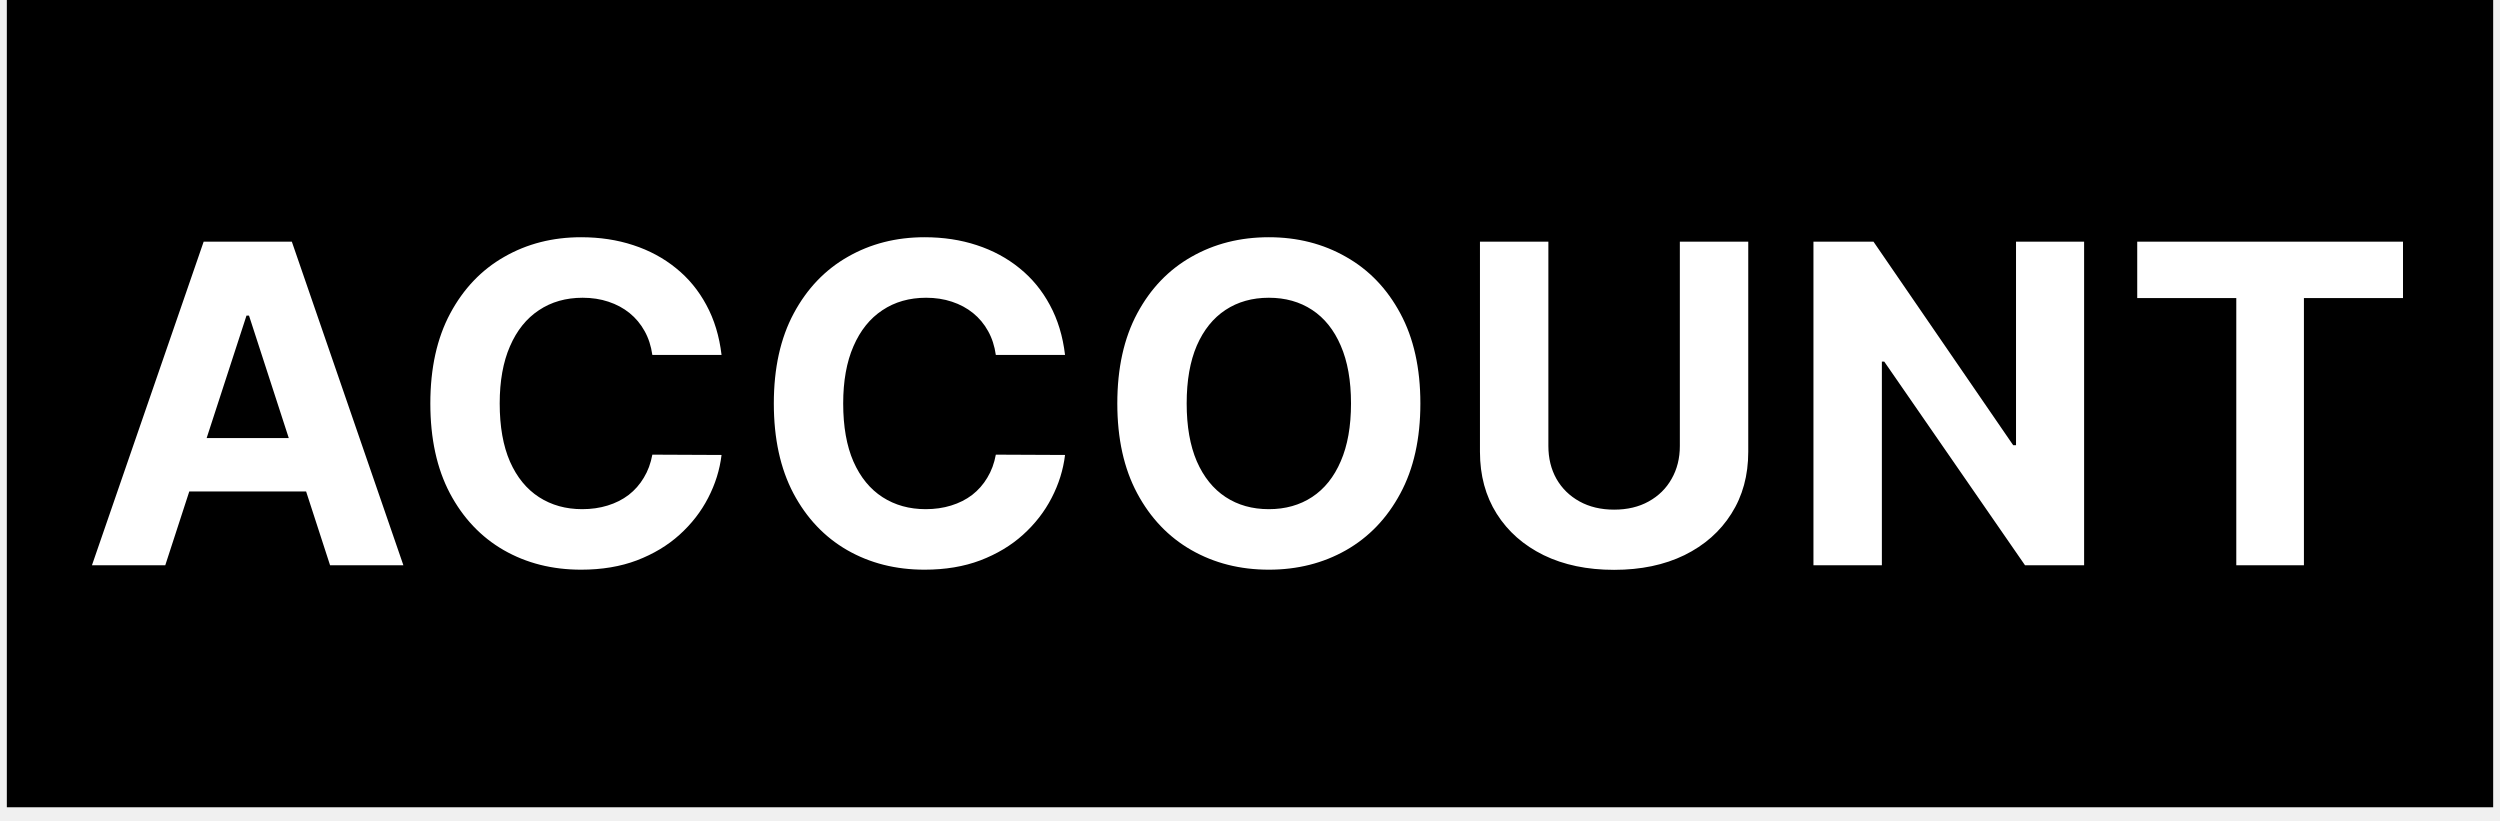
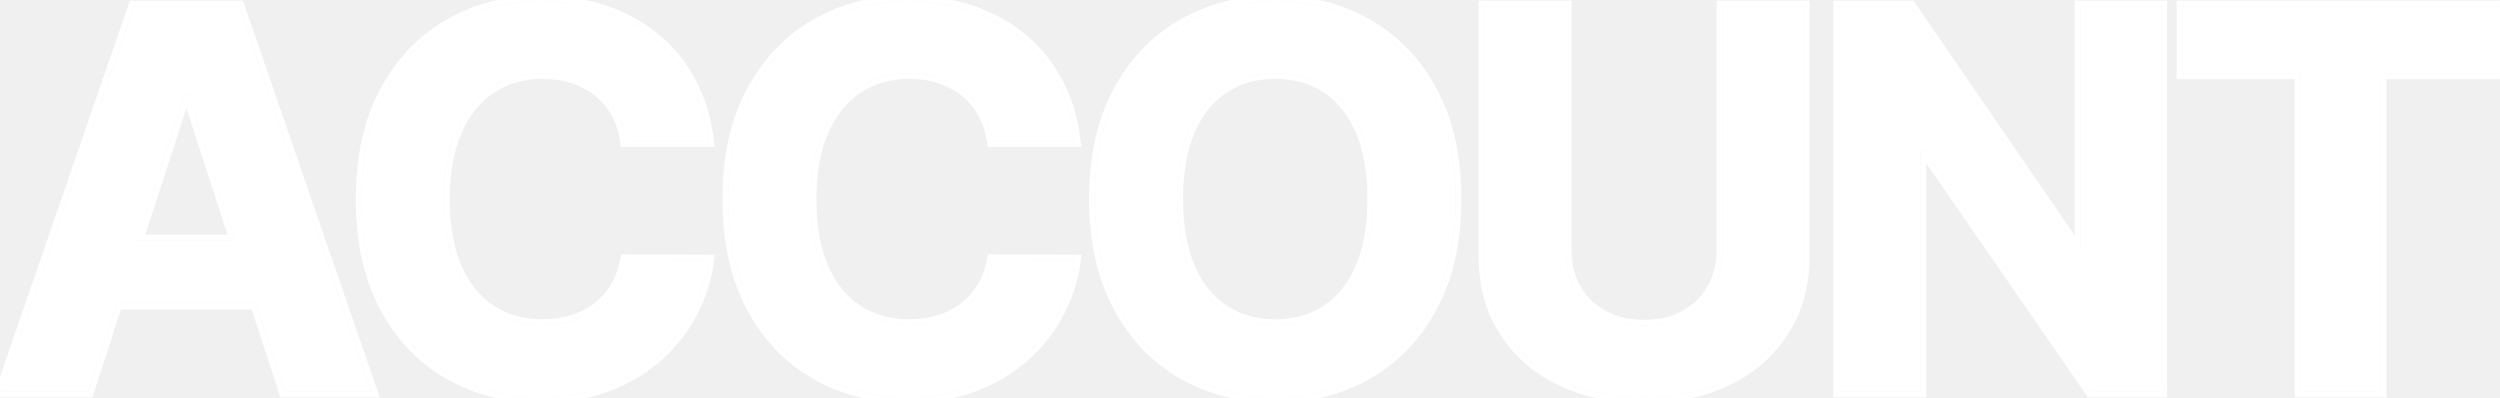
- <svg xmlns="http://www.w3.org/2000/svg" width="1517" height="498" viewBox="0 0 1517 498" fill="none">
-   <g clip-path="url(#clip0_54_636)" filter="url(#filter0_d_54_636)">
-     <rect width="1509" height="490" transform="translate(4)" fill="black" />
-     <g filter="url(#filter1_d_54_636)">
-       <path d="M100.283 343H55.794L123.582 146.636H177.083L244.775 343H200.286L151.1 191.509H149.566L100.283 343ZM97.502 265.816H202.588V298.224H97.502V265.816ZM437.838 215.383H395.842C395.075 209.95 393.509 205.124 391.144 200.905C388.779 196.622 385.742 192.979 382.035 189.974C378.328 186.97 374.045 184.669 369.187 183.071C364.393 181.473 359.183 180.674 353.558 180.674C343.395 180.674 334.542 183.199 327 188.249C319.457 193.234 313.608 200.521 309.453 210.109C305.299 219.634 303.221 231.203 303.221 244.818C303.221 258.817 305.299 270.578 309.453 280.102C313.672 289.626 319.553 296.817 327.095 301.675C334.638 306.533 343.363 308.962 353.271 308.962C358.832 308.962 363.978 308.227 368.708 306.757C373.502 305.287 377.752 303.146 381.46 300.333C385.167 297.457 388.235 293.973 390.664 289.882C393.157 285.791 394.883 281.125 395.842 275.884L437.838 276.075C436.751 285.088 434.034 293.781 429.688 302.155C425.405 310.464 419.62 317.911 412.333 324.495C405.11 331.015 396.481 336.192 386.446 340.028C376.474 343.799 365.192 345.685 352.6 345.685C335.085 345.685 319.425 341.722 305.618 333.795C291.875 325.869 281.009 314.396 273.019 299.374C265.093 284.353 261.129 266.168 261.129 244.818C261.129 223.405 265.156 205.188 273.21 190.166C281.264 175.145 292.195 163.703 306.002 155.841C319.808 147.915 335.341 143.952 352.6 143.952C363.978 143.952 374.524 145.55 384.24 148.746C394.02 151.942 402.681 156.608 410.224 162.744C417.767 168.817 423.903 176.263 428.633 185.085C433.427 193.906 436.495 204.005 437.838 215.383ZM646.265 215.383H604.269C603.502 209.95 601.936 205.124 599.571 200.905C597.206 196.622 594.17 192.979 590.462 189.974C586.755 186.97 582.472 184.669 577.614 183.071C572.82 181.473 567.611 180.674 561.986 180.674C551.822 180.674 542.969 183.199 535.427 188.249C527.884 193.234 522.036 200.521 517.881 210.109C513.726 219.634 511.648 231.203 511.648 244.818C511.648 258.817 513.726 270.578 517.881 280.102C522.099 289.626 527.98 296.817 535.523 301.675C543.065 306.533 551.79 308.962 561.698 308.962C567.259 308.962 572.405 308.227 577.135 306.757C581.929 305.287 586.18 303.146 589.887 300.333C593.594 297.457 596.663 293.973 599.092 289.882C601.585 285.791 603.31 281.125 604.269 275.884L646.265 276.075C645.178 285.088 642.462 293.781 638.115 302.155C633.832 310.464 628.048 317.911 620.761 324.495C613.538 331.015 604.908 336.192 594.873 340.028C584.901 343.799 573.619 345.685 561.027 345.685C543.513 345.685 527.852 341.722 514.045 333.795C500.303 325.869 489.436 314.396 481.446 299.374C473.52 284.353 469.557 266.168 469.557 244.818C469.557 223.405 473.584 205.188 481.638 190.166C489.692 175.145 500.622 163.703 514.429 155.841C528.236 147.915 543.768 143.952 561.027 143.952C572.405 143.952 582.952 145.55 592.668 148.746C602.447 151.942 611.109 156.608 618.651 162.744C626.194 168.817 632.33 176.263 637.06 185.085C641.854 193.906 644.923 204.005 646.265 215.383ZM861.883 244.818C861.883 266.232 857.824 284.449 849.707 299.47C841.653 314.491 830.658 325.965 816.724 333.891C802.853 341.754 787.256 345.685 769.934 345.685C752.483 345.685 736.823 341.722 722.952 333.795C709.082 325.869 698.119 314.396 690.065 299.374C682.011 284.353 677.984 266.168 677.984 244.818C677.984 223.405 682.011 205.188 690.065 190.166C698.119 175.145 709.082 163.703 722.952 155.841C736.823 147.915 752.483 143.952 769.934 143.952C787.256 143.952 802.853 147.915 816.724 155.841C830.658 163.703 841.653 175.145 849.707 190.166C857.824 205.188 861.883 223.405 861.883 244.818ZM819.792 244.818C819.792 230.947 817.714 219.25 813.559 209.726C809.469 200.202 803.684 192.979 796.205 188.057C788.726 183.135 779.969 180.674 769.934 180.674C759.898 180.674 751.141 183.135 743.662 188.057C736.184 192.979 730.367 200.202 726.212 209.726C722.121 219.25 720.076 230.947 720.076 244.818C720.076 258.689 722.121 270.386 726.212 279.911C730.367 289.435 736.184 296.658 743.662 301.58C751.141 306.501 759.898 308.962 769.934 308.962C779.969 308.962 788.726 306.501 796.205 301.58C803.684 296.658 809.469 289.435 813.559 279.911C817.714 270.386 819.792 258.689 819.792 244.818ZM1019.33 146.636H1060.84V274.158C1060.84 288.476 1057.42 301.004 1050.58 311.743C1043.81 322.482 1034.32 330.855 1022.11 336.864C1009.9 342.808 995.676 345.781 979.44 345.781C963.14 345.781 948.886 342.808 936.677 336.864C924.468 330.855 914.976 322.482 908.2 311.743C901.425 301.004 898.037 288.476 898.037 274.158V146.636H939.553V270.61C939.553 278.089 941.183 284.737 944.443 290.553C947.767 296.37 952.433 300.94 958.442 304.264C964.45 307.588 971.45 309.25 979.44 309.25C987.494 309.25 994.493 307.588 1000.44 304.264C1006.45 300.94 1011.08 296.37 1014.34 290.553C1017.66 284.737 1019.33 278.089 1019.33 270.61V146.636ZM1264.64 146.636V343H1228.78L1143.35 219.41H1141.92V343H1100.4V146.636H1136.83L1221.59 270.131H1223.32V146.636H1264.64ZM1296.87 180.866V146.636H1458.14V180.866H1398.02V343H1356.98V180.866H1296.87Z" fill="white" />
-     </g>
-   </g>
-   <defs>
-     <filter id="filter0_d_54_636" x="0" y="0" width="1517" height="498" filterUnits="userSpaceOnUse" color-interpolation-filters="sRGB">
-       <feFlood flood-opacity="0" result="BackgroundImageFix" />
-       <feColorMatrix in="SourceAlpha" type="matrix" values="0 0 0 0 0 0 0 0 0 0 0 0 0 0 0 0 0 0 127 0" result="hardAlpha" />
-       <feOffset dy="4" />
-       <feGaussianBlur stdDeviation="2" />
-       <feComposite in2="hardAlpha" operator="out" />
-       <feColorMatrix type="matrix" values="0 0 0 0 0 0 0 0 0 0 0 0 0 0 0 0 0 0 0.25 0" />
-       <feBlend mode="normal" in2="BackgroundImageFix" result="effect1_dropShadow_54_636" />
-       <feBlend mode="normal" in="SourceGraphic" in2="effect1_dropShadow_54_636" result="shape" />
-     </filter>
-     <filter id="filter1_d_54_636" x="51.794" y="143.952" width="1410.34" height="209.829" filterUnits="userSpaceOnUse" color-interpolation-filters="sRGB">
-       <feFlood flood-opacity="0" result="BackgroundImageFix" />
-       <feColorMatrix in="SourceAlpha" type="matrix" values="0 0 0 0 0 0 0 0 0 0 0 0 0 0 0 0 0 0 127 0" result="hardAlpha" />
-       <feOffset dy="4" />
-       <feGaussianBlur stdDeviation="2" />
-       <feComposite in2="hardAlpha" operator="out" />
-       <feColorMatrix type="matrix" values="0 0 0 0 0 0 0 0 0 0 0 0 0 0 0 0 0 0 0.25 0" />
-       <feBlend mode="normal" in2="BackgroundImageFix" result="effect1_dropShadow_54_636" />
-       <feBlend mode="normal" in="SourceGraphic" in2="effect1_dropShadow_54_636" result="shape" />
-     </filter>
-     <clipPath id="clip0_54_636">
-       <rect width="1509" height="490" fill="white" transform="translate(4)" />
-     </clipPath>
-   </defs>
+ <svg xmlns="http://www.w3.org/2000/svg" width="1321" height="210" viewBox="0 0 1321 210" fill="none">
+   <mask id="path-1-outside-1_1_12" maskUnits="userSpaceOnUse" x="-4" y="-3" width="1328" height="216" fill="black">
+     <rect fill="white" x="-4" y="-3" width="1328" height="216" />
+     <path d="M46.605 207H0.468L70.766 3.364H126.249L196.448 207H150.312L99.303 49.898H97.713L46.605 207ZM43.721 126.957H152.698V160.565H43.721V126.957ZM374.261 74.656H330.71C329.915 69.022 328.291 64.017 325.838 59.642C323.385 55.201 320.237 51.422 316.392 48.307C312.547 45.191 308.106 42.805 303.068 41.148C298.096 39.49 292.694 38.662 286.861 38.662C276.321 38.662 267.14 41.28 259.318 46.517C251.496 51.688 245.431 59.244 241.122 69.188C236.813 79.064 234.659 91.062 234.659 105.182C234.659 119.699 236.813 131.896 241.122 141.773C245.497 151.65 251.596 159.107 259.417 164.145C267.239 169.183 276.288 171.702 286.562 171.702C292.329 171.702 297.666 170.939 302.571 169.415C307.542 167.89 311.951 165.67 315.795 162.753C319.64 159.77 322.822 156.157 325.341 151.915C327.926 147.672 329.716 142.833 330.71 137.398L374.261 137.597C373.134 146.943 370.317 155.958 365.81 164.642C361.368 173.259 355.369 180.982 347.812 187.81C340.322 194.571 331.373 199.94 320.966 203.918C310.625 207.829 298.925 209.784 285.866 209.784C267.703 209.784 251.463 205.674 237.145 197.455C222.893 189.235 211.624 177.336 203.338 161.759C195.118 146.181 191.008 127.322 191.008 105.182C191.008 82.975 195.185 64.083 203.537 48.506C211.889 32.928 223.224 21.062 237.542 12.909C251.861 4.689 267.969 0.58 285.866 0.58C297.666 0.58 308.603 2.237 318.679 5.551C328.821 8.866 337.803 13.704 345.625 20.068C353.447 26.366 359.81 34.088 364.716 43.236C369.687 52.383 372.869 62.857 374.261 74.656ZM568.008 74.656H524.457C523.662 69.022 522.037 64.017 519.585 59.642C517.132 55.201 513.984 51.422 510.139 48.307C506.294 45.191 501.853 42.805 496.815 41.148C491.843 39.49 486.441 38.662 480.608 38.662C470.068 38.662 460.887 41.28 453.065 46.517C445.243 51.688 439.178 59.244 434.869 69.188C430.56 79.064 428.406 91.062 428.406 105.182C428.406 119.699 430.56 131.896 434.869 141.773C439.244 151.65 445.342 159.107 453.164 164.145C460.986 169.183 470.035 171.702 480.309 171.702C486.076 171.702 491.412 170.939 496.318 169.415C501.289 167.89 505.698 165.67 509.542 162.753C513.387 159.77 516.569 156.157 519.088 151.915C521.673 147.672 523.463 142.833 524.457 137.398L568.008 137.597C566.881 146.943 564.064 155.958 559.556 164.642C555.115 173.259 549.116 180.982 541.559 187.81C534.069 194.571 525.12 199.94 514.713 203.918C504.372 207.829 492.672 209.784 479.613 209.784C461.45 209.784 445.21 205.674 430.892 197.455C416.64 189.235 405.371 177.336 397.085 161.759C388.865 146.181 384.755 127.322 384.755 105.182C384.755 82.975 388.931 64.083 397.284 48.506C405.636 32.928 416.971 21.062 431.289 12.909C445.608 4.689 461.716 0.58 479.613 0.58C491.412 0.58 502.35 2.237 512.426 5.551C522.568 8.866 531.55 13.704 539.372 20.068C547.194 26.366 553.557 34.088 558.463 43.236C563.434 52.383 566.616 62.857 568.008 74.656ZM769.212 105.182C769.212 127.388 765.003 146.28 756.585 161.858C748.232 177.436 736.831 189.334 722.38 197.554C707.996 205.707 691.821 209.784 673.857 209.784C655.761 209.784 639.52 205.674 625.136 197.455C610.751 189.235 599.383 177.336 591.031 161.759C582.678 146.181 578.502 127.322 578.502 105.182C578.502 82.975 582.678 64.083 591.031 48.506C599.383 32.928 610.751 21.062 625.136 12.909C639.52 4.689 655.761 0.58 673.857 0.58C691.821 0.58 707.996 4.689 722.38 12.909C736.831 21.062 748.232 32.928 756.585 48.506C765.003 64.083 769.212 82.975 769.212 105.182ZM725.562 105.182C725.562 90.797 723.407 78.667 719.099 68.79C714.856 58.913 708.857 51.422 701.102 46.318C693.346 41.214 684.264 38.662 673.857 38.662C663.45 38.662 654.369 41.214 646.613 46.318C638.857 51.422 632.825 58.913 628.516 68.79C624.274 78.667 622.153 90.797 622.153 105.182C622.153 119.566 624.274 131.697 628.516 141.574C632.825 151.451 638.857 158.941 646.613 164.045C654.369 169.15 663.45 171.702 673.857 171.702C684.264 171.702 693.346 169.15 701.102 164.045C708.857 158.941 714.856 151.451 719.099 141.574C723.407 131.697 725.562 119.566 725.562 105.182ZM910.086 3.364H953.14V135.608C953.14 150.456 949.594 163.449 942.501 174.585C935.475 185.722 925.631 194.405 912.97 200.636C900.309 206.801 885.56 209.884 868.723 209.884C851.819 209.884 837.037 206.801 824.376 200.636C811.715 194.405 801.871 185.722 794.845 174.585C787.818 163.449 784.305 150.456 784.305 135.608V3.364H827.359V131.929C827.359 139.685 829.049 146.579 832.43 152.611C835.877 158.643 840.716 163.383 846.947 166.83C853.178 170.277 860.437 172 868.723 172C877.075 172 884.334 170.277 890.498 166.83C896.729 163.383 901.535 158.643 904.916 152.611C908.363 146.579 910.086 139.685 910.086 131.929V3.364ZM1142.09 3.364V207H1104.9L1016.31 78.832H1014.82V207H971.763V3.364H1009.55L1097.44 131.432H1099.23V3.364H1142.09ZM1153.11 38.861V3.364H1320.35V38.861H1258.01V207H1215.45V38.861H1153.11Z" />
+   </mask>
+   <path d="M46.605 207H0.468L70.766 3.364H126.249L196.448 207H150.312L99.303 49.898H97.713L46.605 207ZM43.721 126.957H152.698V160.565H43.721V126.957ZM374.261 74.656H330.71C329.915 69.022 328.291 64.017 325.838 59.642C323.385 55.201 320.237 51.422 316.392 48.307C312.547 45.191 308.106 42.805 303.068 41.148C298.096 39.49 292.694 38.662 286.861 38.662C276.321 38.662 267.14 41.28 259.318 46.517C251.496 51.688 245.431 59.244 241.122 69.188C236.813 79.064 234.659 91.062 234.659 105.182C234.659 119.699 236.813 131.896 241.122 141.773C245.497 151.65 251.596 159.107 259.417 164.145C267.239 169.183 276.288 171.702 286.562 171.702C292.329 171.702 297.666 170.939 302.571 169.415C307.542 167.89 311.951 165.67 315.795 162.753C319.64 159.77 322.822 156.157 325.341 151.915C327.926 147.672 329.716 142.833 330.71 137.398L374.261 137.597C373.134 146.943 370.317 155.958 365.81 164.642C361.368 173.259 355.369 180.982 347.812 187.81C340.322 194.571 331.373 199.94 320.966 203.918C310.625 207.829 298.925 209.784 285.866 209.784C267.703 209.784 251.463 205.674 237.145 197.455C222.893 189.235 211.624 177.336 203.338 161.759C195.118 146.181 191.008 127.322 191.008 105.182C191.008 82.975 195.185 64.083 203.537 48.506C211.889 32.928 223.224 21.062 237.542 12.909C251.861 4.689 267.969 0.58 285.866 0.58C297.666 0.58 308.603 2.237 318.679 5.551C328.821 8.866 337.803 13.704 345.625 20.068C353.447 26.366 359.81 34.088 364.716 43.236C369.687 52.383 372.869 62.857 374.261 74.656ZM568.008 74.656H524.457C523.662 69.022 522.037 64.017 519.585 59.642C517.132 55.201 513.984 51.422 510.139 48.307C506.294 45.191 501.853 42.805 496.815 41.148C491.843 39.49 486.441 38.662 480.608 38.662C470.068 38.662 460.887 41.28 453.065 46.517C445.243 51.688 439.178 59.244 434.869 69.188C430.56 79.064 428.406 91.062 428.406 105.182C428.406 119.699 430.56 131.896 434.869 141.773C439.244 151.65 445.342 159.107 453.164 164.145C460.986 169.183 470.035 171.702 480.309 171.702C486.076 171.702 491.412 170.939 496.318 169.415C501.289 167.89 505.698 165.67 509.542 162.753C513.387 159.77 516.569 156.157 519.088 151.915C521.673 147.672 523.463 142.833 524.457 137.398L568.008 137.597C566.881 146.943 564.064 155.958 559.556 164.642C555.115 173.259 549.116 180.982 541.559 187.81C534.069 194.571 525.12 199.94 514.713 203.918C504.372 207.829 492.672 209.784 479.613 209.784C461.45 209.784 445.21 205.674 430.892 197.455C416.64 189.235 405.371 177.336 397.085 161.759C388.865 146.181 384.755 127.322 384.755 105.182C384.755 82.975 388.931 64.083 397.284 48.506C405.636 32.928 416.971 21.062 431.289 12.909C445.608 4.689 461.716 0.58 479.613 0.58C491.412 0.58 502.35 2.237 512.426 5.551C522.568 8.866 531.55 13.704 539.372 20.068C547.194 26.366 553.557 34.088 558.463 43.236C563.434 52.383 566.616 62.857 568.008 74.656ZM769.212 105.182C769.212 127.388 765.003 146.28 756.585 161.858C748.232 177.436 736.831 189.334 722.38 197.554C707.996 205.707 691.821 209.784 673.857 209.784C655.761 209.784 639.52 205.674 625.136 197.455C610.751 189.235 599.383 177.336 591.031 161.759C582.678 146.181 578.502 127.322 578.502 105.182C578.502 82.975 582.678 64.083 591.031 48.506C599.383 32.928 610.751 21.062 625.136 12.909C639.52 4.689 655.761 0.58 673.857 0.58C691.821 0.58 707.996 4.689 722.38 12.909C736.831 21.062 748.232 32.928 756.585 48.506C765.003 64.083 769.212 82.975 769.212 105.182ZM725.562 105.182C725.562 90.797 723.407 78.667 719.099 68.79C714.856 58.913 708.857 51.422 701.102 46.318C693.346 41.214 684.264 38.662 673.857 38.662C663.45 38.662 654.369 41.214 646.613 46.318C638.857 51.422 632.825 58.913 628.516 68.79C624.274 78.667 622.153 90.797 622.153 105.182C622.153 119.566 624.274 131.697 628.516 141.574C632.825 151.451 638.857 158.941 646.613 164.045C654.369 169.15 663.45 171.702 673.857 171.702C684.264 171.702 693.346 169.15 701.102 164.045C708.857 158.941 714.856 151.451 719.099 141.574C723.407 131.697 725.562 119.566 725.562 105.182ZM910.086 3.364H953.14V135.608C953.14 150.456 949.594 163.449 942.501 174.585C935.475 185.722 925.631 194.405 912.97 200.636C900.309 206.801 885.56 209.884 868.723 209.884C851.819 209.884 837.037 206.801 824.376 200.636C811.715 194.405 801.871 185.722 794.845 174.585C787.818 163.449 784.305 150.456 784.305 135.608V3.364H827.359V131.929C827.359 139.685 829.049 146.579 832.43 152.611C835.877 158.643 840.716 163.383 846.947 166.83C853.178 170.277 860.437 172 868.723 172C877.075 172 884.334 170.277 890.498 166.83C896.729 163.383 901.535 158.643 904.916 152.611C908.363 146.579 910.086 139.685 910.086 131.929V3.364ZM1142.09 3.364V207H1104.9L1016.31 78.832H1014.82V207H971.763V3.364H1009.55L1097.44 131.432H1099.23V3.364H1142.09ZM1153.11 38.861V3.364H1320.35V38.861H1258.01V207H1215.45V38.861H1153.11Z" fill="white" />
+   <path d="M46.605 207V210H48.783L49.457 207.928L46.605 207ZM0.468 207L-2.368 206.021L-3.741 210H0.468V207ZM70.766 3.364V0.364H68.628L67.931 2.385L70.766 3.364ZM126.249 3.364L129.086 2.386L128.389 0.364H126.249V3.364ZM196.448 207V210H200.656L199.285 206.022L196.448 207ZM150.312 207L147.459 207.926L148.132 210H150.312V207ZM99.303 49.898L102.157 48.971L101.484 46.898H99.303V49.898ZM97.713 49.898V46.898H95.534L94.86 48.97L97.713 49.898ZM43.721 126.957V123.957H40.721V126.957H43.721ZM152.698 126.957H155.698V123.957H152.698V126.957ZM152.698 160.565V163.565H155.698V160.565H152.698ZM43.721 160.565H40.721V163.565H43.721V160.565ZM46.605 204H0.468V210H46.605V204ZM3.304 207.979L73.602 4.343L67.931 2.385L-2.368 206.021L3.304 207.979ZM70.766 6.364H126.249V0.364H70.766V6.364ZM123.413 4.341L193.612 207.978L199.285 206.022L129.086 2.386L123.413 4.341ZM196.448 204H150.312V210H196.448V204ZM153.165 206.074L102.157 48.971L96.45 50.824L147.459 207.926L153.165 206.074ZM99.303 46.898H97.713V52.898H99.303V46.898ZM94.86 48.97L43.752 206.072L49.457 207.928L100.565 50.826L94.86 48.97ZM43.721 129.957H152.698V123.957H43.721V129.957ZM149.698 126.957V160.565H155.698V126.957H149.698ZM152.698 157.565H43.721V163.565H152.698V157.565ZM46.721 160.565V126.957H40.721V160.565H46.721ZM374.261 74.656V77.656H377.636L377.241 74.305L374.261 74.656ZM330.71 74.656L327.74 75.076L328.104 77.656H330.71V74.656ZM325.838 59.642L323.212 61.092L323.216 61.101L323.221 61.109L325.838 59.642ZM316.392 48.307L314.503 50.638L314.503 50.638L316.392 48.307ZM303.068 41.148L302.119 43.994L302.131 43.998L303.068 41.148ZM259.318 46.517L260.972 49.02L260.98 49.015L260.987 49.01L259.318 46.517ZM241.122 69.188L243.872 70.387L243.875 70.38L241.122 69.188ZM241.122 141.773L238.372 142.972L238.376 142.98L238.379 142.988L241.122 141.773ZM259.417 164.145L257.793 166.667L257.793 166.667L259.417 164.145ZM302.571 169.415L301.691 166.547L301.68 166.55L302.571 169.415ZM315.795 162.753L317.608 165.143L317.621 165.133L317.634 165.123L315.795 162.753ZM325.341 151.915L322.779 150.354L322.77 150.368L322.761 150.383L325.341 151.915ZM330.71 137.398L330.724 134.398L328.211 134.386L327.759 136.858L330.71 137.398ZM374.261 137.597L377.24 137.956L377.643 134.612L374.275 134.597L374.261 137.597ZM365.81 164.642L363.147 163.26L363.143 163.268L365.81 164.642ZM347.812 187.81L349.823 190.037L349.824 190.036L347.812 187.81ZM320.966 203.918L322.027 206.724L322.037 206.72L320.966 203.918ZM237.145 197.455L235.646 200.053L235.651 200.056L237.145 197.455ZM203.338 161.759L200.685 163.159L200.689 163.167L203.338 161.759ZM203.537 48.506L206.181 49.923L206.181 49.923L203.537 48.506ZM237.542 12.909L239.027 15.516L239.036 15.511L237.542 12.909ZM318.679 5.551L317.741 8.401L317.747 8.403L318.679 5.551ZM345.625 20.068L343.732 22.395L343.738 22.4L343.744 22.405L345.625 20.068ZM364.716 43.236L362.072 44.654L362.076 44.661L362.08 44.668L364.716 43.236ZM374.261 71.656H330.71V77.656H374.261V71.656ZM333.681 74.237C332.84 68.283 331.112 62.915 328.455 58.175L323.221 61.109C325.469 65.119 326.989 69.76 327.74 75.076L333.681 74.237ZM328.464 58.192C325.829 53.421 322.433 49.341 318.281 45.976L314.503 50.638C318.04 53.504 320.941 56.98 323.212 61.092L328.464 58.192ZM318.281 45.976C314.133 42.615 309.364 40.061 304.005 38.298L302.131 43.998C306.848 45.549 310.961 47.767 314.503 50.638L318.281 45.976ZM304.017 38.302C298.707 36.532 292.98 35.662 286.861 35.662V41.662C292.408 41.662 297.486 42.449 302.119 43.994L304.017 38.302ZM286.861 35.662C275.8 35.662 266.023 38.418 257.649 44.024L260.987 49.01C268.257 44.143 276.841 41.662 286.861 41.662V35.662ZM257.664 44.014C249.284 49.553 242.873 57.603 238.369 67.995L243.875 70.38C247.989 60.886 253.708 53.822 260.972 49.02L257.664 44.014ZM238.372 67.988C233.856 78.341 231.659 90.772 231.659 105.182H237.659C237.659 91.353 239.771 79.788 243.872 70.387L238.372 67.988ZM231.659 105.182C231.659 119.976 233.852 132.61 238.372 142.972L243.872 140.573C239.775 131.182 237.659 119.421 237.659 105.182H231.659ZM238.379 142.988C242.952 153.312 249.403 161.263 257.793 166.667L261.042 161.623C253.788 156.951 248.042 149.987 243.865 140.558L238.379 142.988ZM257.793 166.667C266.149 172.049 275.774 174.702 286.562 174.702V168.702C276.802 168.702 268.33 166.317 261.042 161.623L257.793 166.667ZM286.562 174.702C292.595 174.702 298.235 173.904 303.461 172.28L301.68 166.55C297.096 167.975 292.064 168.702 286.562 168.702V174.702ZM303.45 172.283C308.733 170.663 313.462 168.288 317.608 165.143L313.982 160.363C310.439 163.051 306.352 165.117 301.691 166.547L303.45 172.283ZM317.634 165.123C321.78 161.906 325.212 158.008 327.92 153.446L322.761 150.383C320.432 154.307 317.5 157.634 313.956 160.383L317.634 165.123ZM327.903 153.476C330.699 148.886 332.608 143.694 333.661 137.938L327.759 136.858C326.823 141.973 325.153 146.458 322.779 150.354L327.903 153.476ZM330.696 140.398L374.248 140.597L374.275 134.597L330.724 134.398L330.696 140.398ZM371.283 137.237C370.201 146.213 367.495 154.883 363.147 163.26L368.472 166.024C373.139 157.034 376.068 147.673 377.24 137.956L371.283 137.237ZM363.143 163.268C358.875 171.548 353.104 178.986 345.801 185.584L349.824 190.036C357.635 182.978 363.861 174.971 368.476 166.016L363.143 163.268ZM345.802 185.583C338.614 192.071 329.992 197.256 319.895 201.115L322.037 206.72C332.754 202.624 342.03 197.071 349.823 190.037L345.802 185.583ZM319.905 201.112C309.958 204.873 298.627 206.784 285.866 206.784V212.784C299.223 212.784 311.292 210.784 322.027 206.724L319.905 201.112ZM285.866 206.784C268.174 206.784 252.457 202.786 238.638 194.853L235.651 200.056C250.468 208.563 267.233 212.784 285.866 212.784V206.784ZM238.644 194.856C224.914 186.938 214.028 175.468 205.987 160.35L200.689 163.167C209.22 179.204 220.871 191.532 235.646 200.053L238.644 194.856ZM205.991 160.358C198.05 145.309 194.008 126.957 194.008 105.182H188.008C188.008 127.687 192.186 147.052 200.685 163.159L205.991 160.358ZM194.008 105.182C194.008 83.346 198.115 64.967 206.181 49.923L200.893 47.088C192.254 63.2 188.008 82.605 188.008 105.182H194.008ZM206.181 49.923C214.286 34.806 225.235 23.37 239.027 15.516L236.058 10.302C221.213 18.755 209.492 31.05 200.893 47.088L206.181 49.923ZM239.036 15.511C252.862 7.574 268.447 3.58 285.866 3.58V-2.42C267.49 -2.42 250.859 1.805 236.049 10.307L239.036 15.511ZM285.866 3.58C297.383 3.58 308 5.197 317.741 8.401L319.616 2.701C309.206 -0.723 297.949 -2.42 285.866 -2.42V3.58ZM317.747 8.403C327.56 11.61 336.212 16.277 343.732 22.395L347.518 17.741C339.394 11.132 330.082 6.122 319.611 2.7L317.747 8.403ZM343.744 22.405C351.242 28.442 357.35 35.848 362.072 44.654L367.36 41.818C362.271 32.328 355.652 24.289 347.506 17.731L343.744 22.405ZM362.08 44.668C366.845 53.437 369.928 63.534 371.282 75.008L377.241 74.305C375.81 62.18 372.529 51.33 367.352 41.803L362.08 44.668ZM568.008 74.656V77.656H571.383L570.987 74.305L568.008 74.656ZM524.457 74.656L521.486 75.076L521.851 77.656H524.457V74.656ZM519.585 59.642L516.959 61.092L516.963 61.101L516.968 61.109L519.585 59.642ZM510.139 48.307L508.25 50.638L508.25 50.638L510.139 48.307ZM496.815 41.148L495.866 43.994L495.878 43.998L496.815 41.148ZM453.065 46.517L454.719 49.02L454.727 49.015L454.734 49.01L453.065 46.517ZM434.869 69.188L437.619 70.387L437.622 70.38L434.869 69.188ZM434.869 141.773L432.119 142.972L432.123 142.98L432.126 142.988L434.869 141.773ZM453.164 164.145L451.54 166.667L451.54 166.667L453.164 164.145ZM496.318 169.415L495.438 166.547L495.427 166.55L496.318 169.415ZM509.542 162.753L511.355 165.143L511.368 165.133L511.381 165.123L509.542 162.753ZM519.088 151.915L516.526 150.354L516.517 150.368L516.508 150.383L519.088 151.915ZM524.457 137.398L524.471 134.398L521.958 134.386L521.506 136.858L524.457 137.398ZM568.008 137.597L570.987 137.956L571.39 134.612L568.022 134.597L568.008 137.597ZM559.556 164.642L556.894 163.26L556.89 163.268L559.556 164.642ZM541.559 187.81L543.569 190.037L543.57 190.036L541.559 187.81ZM514.713 203.918L515.774 206.724L515.784 206.72L514.713 203.918ZM430.892 197.455L429.393 200.053L429.398 200.056L430.892 197.455ZM397.085 161.759L394.432 163.159L394.436 163.167L397.085 161.759ZM397.284 48.506L399.928 49.923L399.928 49.923L397.284 48.506ZM431.289 12.909L432.774 15.516L432.783 15.511L431.289 12.909ZM512.426 5.551L511.488 8.401L511.494 8.403L512.426 5.551ZM539.372 20.068L537.478 22.395L537.484 22.4L537.49 22.405L539.372 20.068ZM558.463 43.236L555.819 44.654L555.823 44.661L555.827 44.668L558.463 43.236ZM568.008 71.656H524.457V77.656H568.008V71.656ZM527.428 74.237C526.587 68.283 524.859 62.915 522.202 58.175L516.968 61.109C519.216 65.119 520.736 69.76 521.486 75.076L527.428 74.237ZM522.211 58.192C519.576 53.421 516.18 49.341 512.028 45.976L508.25 50.638C511.787 53.504 514.688 56.98 516.959 61.092L522.211 58.192ZM512.028 45.976C507.88 42.615 503.111 40.061 497.752 38.298L495.878 43.998C500.594 45.549 504.708 47.767 508.25 50.638L512.028 45.976ZM497.764 38.302C492.454 36.532 486.727 35.662 480.608 35.662V41.662C486.155 41.662 491.233 42.449 495.866 43.994L497.764 38.302ZM480.608 35.662C469.547 35.662 459.77 38.418 451.396 44.024L454.734 49.01C462.004 44.143 470.588 41.662 480.608 41.662V35.662ZM451.411 44.014C443.031 49.553 436.619 57.603 432.116 67.995L437.622 70.38C441.736 60.886 447.455 53.822 454.719 49.02L451.411 44.014ZM432.119 67.988C427.603 78.341 425.406 90.772 425.406 105.182H431.406C431.406 91.353 433.518 79.788 437.619 70.387L432.119 67.988ZM425.406 105.182C425.406 119.976 427.599 132.61 432.119 142.972L437.619 140.573C433.522 131.182 431.406 119.421 431.406 105.182H425.406ZM432.126 142.988C436.699 153.312 443.15 161.263 451.54 166.667L454.789 161.623C447.535 156.951 441.789 149.987 437.612 140.558L432.126 142.988ZM451.54 166.667C459.896 172.049 469.521 174.702 480.309 174.702V168.702C470.548 168.702 462.077 166.317 454.789 161.623L451.54 166.667ZM480.309 174.702C486.342 174.702 491.982 173.904 497.208 172.28L495.427 166.55C490.843 167.975 485.811 168.702 480.309 168.702V174.702ZM497.197 172.283C502.48 170.663 507.209 168.288 511.355 165.143L507.729 160.363C504.186 163.051 500.099 165.117 495.438 166.547L497.197 172.283ZM511.381 165.123C515.527 161.906 518.959 158.008 521.667 153.446L516.508 150.383C514.179 154.307 511.246 157.634 507.703 160.383L511.381 165.123ZM521.649 153.476C524.446 148.886 526.355 143.694 527.408 137.938L521.506 136.858C520.57 141.973 518.9 146.458 516.526 150.354L521.649 153.476ZM524.443 140.398L567.994 140.597L568.022 134.597L524.471 134.398L524.443 140.398ZM565.03 137.237C563.948 146.213 561.242 154.883 556.894 163.26L562.219 166.024C566.886 157.034 569.815 147.673 570.987 137.956L565.03 137.237ZM556.89 163.268C552.622 171.548 546.851 178.986 539.548 185.584L543.57 190.036C551.382 182.978 557.608 174.971 562.223 166.016L556.89 163.268ZM539.549 185.583C532.361 192.071 523.739 197.256 513.642 201.115L515.784 206.72C526.501 202.624 535.777 197.071 543.569 190.037L539.549 185.583ZM513.651 201.112C503.705 204.873 492.374 206.784 479.613 206.784V212.784C492.97 212.784 505.039 210.784 515.774 206.724L513.651 201.112ZM479.613 206.784C461.921 206.784 446.204 202.786 432.385 194.853L429.398 200.056C444.215 208.563 460.98 212.784 479.613 212.784V206.784ZM432.39 194.856C418.661 186.938 407.775 175.468 399.733 160.35L394.436 163.167C402.966 179.204 414.618 191.532 429.393 200.053L432.39 194.856ZM399.738 160.358C391.797 145.309 387.755 126.957 387.755 105.182H381.755C381.755 127.687 385.933 147.052 394.432 163.159L399.738 160.358ZM387.755 105.182C387.755 83.346 391.862 64.967 399.928 49.923L394.64 47.088C386.001 63.2 381.755 82.605 381.755 105.182H387.755ZM399.928 49.923C408.033 34.806 418.982 23.37 432.774 15.516L429.805 10.302C414.96 18.755 403.239 31.05 394.64 47.088L399.928 49.923ZM432.783 15.511C446.609 7.574 462.194 3.58 479.613 3.58V-2.42C461.237 -2.42 444.606 1.805 429.796 10.307L432.783 15.511ZM479.613 3.58C491.129 3.58 501.747 5.197 511.488 8.401L513.363 2.701C502.953 -0.723 491.695 -2.42 479.613 -2.42V3.58ZM511.494 8.403C521.307 11.61 529.958 16.277 537.478 22.395L541.265 17.741C533.141 11.132 523.829 6.122 513.358 2.7L511.494 8.403ZM537.49 22.405C544.989 28.442 551.097 35.848 555.819 44.654L561.107 41.818C556.018 32.328 549.399 24.289 541.253 17.731L537.49 22.405ZM555.827 44.668C560.592 53.437 563.675 63.534 565.029 75.008L570.987 74.305C569.557 62.18 566.276 51.33 561.099 41.803L555.827 44.668ZM756.585 161.858L753.945 160.432L753.941 160.44L756.585 161.858ZM722.38 197.554L723.859 200.164L723.863 200.162L722.38 197.554ZM625.136 197.455L626.624 194.85L625.136 197.455ZM591.031 161.759L588.387 163.176L588.387 163.176L591.031 161.759ZM591.031 48.506L593.674 49.923L593.674 49.923L591.031 48.506ZM625.136 12.909L626.615 15.519L626.624 15.514L625.136 12.909ZM722.38 12.909L720.892 15.514L720.899 15.518L720.906 15.522L722.38 12.909ZM756.585 48.506L753.941 49.923L753.945 49.932L756.585 48.506ZM719.099 68.79L716.342 69.974L716.346 69.982L716.349 69.989L719.099 68.79ZM701.102 46.318L699.452 48.824L699.452 48.824L701.102 46.318ZM646.613 46.318L648.262 48.824L648.262 48.824L646.613 46.318ZM628.516 68.79L625.767 67.59L625.763 67.598L625.76 67.606L628.516 68.79ZM628.516 141.574L625.76 142.758L625.763 142.766L625.767 142.773L628.516 141.574ZM646.613 164.045L648.262 161.539L648.262 161.539L646.613 164.045ZM701.102 164.045L699.452 161.539L699.452 161.539L701.102 164.045ZM719.099 141.574L716.349 140.374L716.346 140.382L716.342 140.39L719.099 141.574ZM766.212 105.182C766.212 127.014 762.074 145.39 753.945 160.432L759.224 163.284C767.932 147.171 772.212 127.762 772.212 105.182H766.212ZM753.941 160.44C745.838 175.553 734.825 187.024 720.897 194.946L723.863 200.162C738.837 191.645 750.627 179.318 759.228 163.276L753.941 160.44ZM720.901 194.944C707.006 202.82 691.349 206.784 673.857 206.784V212.784C692.294 212.784 708.985 208.595 723.859 200.164L720.901 194.944ZM673.857 206.784C656.233 206.784 640.514 202.787 626.624 194.85L623.647 200.059C638.526 208.562 655.288 212.784 673.857 212.784V206.784ZM626.624 194.85C612.762 186.928 601.779 175.457 593.674 160.341L588.387 163.176C596.986 179.215 608.741 191.541 623.647 200.059L626.624 194.85ZM593.674 160.341C585.608 145.296 581.502 126.95 581.502 105.182H575.502C575.502 127.694 579.749 147.066 588.387 163.176L593.674 160.341ZM581.502 105.182C581.502 83.346 585.608 64.967 593.674 49.923L588.387 47.088C579.748 63.2 575.502 82.605 575.502 105.182H581.502ZM593.674 49.923C601.778 34.809 612.758 23.373 626.615 15.519L623.656 10.299C608.744 18.752 596.987 31.047 588.387 47.088L593.674 49.923ZM626.624 15.514C640.514 7.577 656.233 3.58 673.857 3.58V-2.42C655.288 -2.42 638.526 1.802 623.647 10.304L626.624 15.514ZM673.857 3.58C691.345 3.58 706.998 7.575 720.892 15.514L723.868 10.304C708.993 1.804 692.298 -2.42 673.857 -2.42V3.58ZM720.906 15.522C734.828 23.377 745.839 34.813 753.941 49.923L759.228 47.088C750.626 31.043 738.833 18.748 723.854 10.296L720.906 15.522ZM753.945 49.932C762.074 64.974 766.212 83.349 766.212 105.182H772.212C772.212 82.602 767.932 63.193 759.224 47.079L753.945 49.932ZM728.562 105.182C728.562 90.516 726.368 77.95 721.848 67.59L716.349 69.989C720.447 79.384 722.562 91.079 722.562 105.182H728.562ZM721.855 67.606C717.419 57.277 711.071 49.288 702.751 43.812L699.452 48.824C706.644 53.557 712.294 60.549 716.342 69.974L721.855 67.606ZM702.751 43.812C694.448 38.348 684.777 35.662 673.857 35.662V41.662C683.752 41.662 692.244 44.08 699.452 48.824L702.751 43.812ZM673.857 35.662C662.937 35.662 653.267 38.348 644.964 43.812L648.262 48.824C655.47 44.08 663.963 41.662 673.857 41.662V35.662ZM644.964 43.812C636.648 49.285 630.27 57.268 625.767 67.59L631.266 69.989C635.381 60.558 641.066 53.56 648.262 48.824L644.964 43.812ZM625.76 67.606C621.312 77.96 619.153 90.52 619.153 105.182H625.153C625.153 91.074 627.236 79.373 631.273 69.974L625.76 67.606ZM619.153 105.182C619.153 119.843 621.312 132.403 625.76 142.758L631.273 140.39C627.236 130.991 625.153 119.289 625.153 105.182H619.153ZM625.767 142.773C630.27 153.096 636.648 161.079 644.964 166.551L648.262 161.539C641.066 156.804 635.381 149.806 631.266 140.374L625.767 142.773ZM644.964 166.551C653.267 172.016 662.937 174.702 673.857 174.702V168.702C663.963 168.702 655.47 166.283 648.262 161.539L644.964 166.551ZM673.857 174.702C684.777 174.702 694.448 172.016 702.751 166.551L699.452 161.539C692.244 166.283 683.752 168.702 673.857 168.702V174.702ZM702.751 166.551C711.071 161.076 717.419 153.087 721.855 142.758L716.342 140.39C712.294 149.814 706.644 156.807 699.452 161.539L702.751 166.551ZM721.848 142.773C726.368 132.414 728.562 119.848 728.562 105.182H722.562C722.562 119.284 720.447 130.98 716.349 140.374L721.848 142.773ZM910.086 3.364V0.364H907.086V3.364H910.086ZM953.14 3.364H956.14V0.364H953.14V3.364ZM942.501 174.585L939.971 172.974L939.964 172.984L942.501 174.585ZM912.97 200.636L914.283 203.334L914.295 203.328L912.97 200.636ZM824.376 200.636L823.051 203.328L823.063 203.334L824.376 200.636ZM794.845 174.585L792.308 176.186L792.308 176.186L794.845 174.585ZM784.305 3.364V0.364H781.305V3.364H784.305ZM827.359 3.364H830.359V0.364H827.359V3.364ZM832.43 152.611L829.813 154.077L829.819 154.088L829.825 154.099L832.43 152.611ZM846.947 166.83L845.495 169.455L845.495 169.455L846.947 166.83ZM890.498 166.83L889.046 164.204L889.034 164.211L890.498 166.83ZM904.916 152.611L902.311 151.122L902.305 151.133L902.299 151.144L904.916 152.611ZM910.086 6.364H953.14V0.364H910.086V6.364ZM950.14 3.364V135.608H956.14V3.364H950.14ZM950.14 135.608C950.14 149.959 946.72 162.377 939.971 172.974L945.032 176.197C952.468 164.521 956.14 150.954 956.14 135.608H950.14ZM939.964 172.984C933.254 183.618 923.846 191.94 911.645 197.945L914.295 203.328C927.416 196.871 937.695 187.825 945.038 176.186L939.964 172.984ZM911.657 197.939C899.477 203.869 885.193 206.884 868.723 206.884V212.884C885.927 212.884 901.141 209.733 914.283 203.334L911.657 197.939ZM868.723 206.884C852.184 206.884 837.867 203.869 825.689 197.939L823.063 203.334C836.207 209.734 851.454 212.884 868.723 212.884V206.884ZM825.701 197.945C813.5 191.94 804.092 183.618 797.382 172.984L792.308 176.186C799.651 187.825 809.93 196.871 823.051 203.328L825.701 197.945ZM797.382 172.984C790.695 162.386 787.305 149.964 787.305 135.608H781.305C781.305 150.949 784.941 164.511 792.308 176.186L797.382 172.984ZM787.305 135.608V3.364H781.305V135.608H787.305ZM784.305 6.364H827.359V0.364H784.305V6.364ZM824.359 3.364V131.929H830.359V3.364H824.359ZM824.359 131.929C824.359 140.135 826.152 147.545 829.813 154.077L835.047 151.144C831.947 145.612 830.359 139.235 830.359 131.929H824.359ZM829.825 154.099C833.552 160.621 838.795 165.749 845.495 169.455L848.399 164.204C842.637 161.017 838.202 156.665 835.035 151.122L829.825 154.099ZM845.495 169.455C852.238 173.185 860.012 175 868.723 175V169C860.861 169 854.118 167.368 848.399 164.204L845.495 169.455ZM868.723 175C877.494 175 885.275 173.187 891.962 169.448L889.034 164.211C883.392 167.366 876.656 169 868.723 169V175ZM891.95 169.455C898.655 165.746 903.871 160.612 907.533 154.077L902.299 151.144C899.2 156.674 894.804 161.019 889.046 164.204L891.95 169.455ZM907.521 154.099C911.256 147.563 913.086 140.145 913.086 131.929H907.086C907.086 139.225 905.47 145.594 902.311 151.122L907.521 154.099ZM913.086 131.929V3.364H907.086V131.929H913.086ZM1142.09 3.364H1145.09V0.364H1142.09V3.364ZM1142.09 207V210H1145.09V207H1142.09ZM1104.9 207L1102.43 208.706L1103.33 210H1104.9V207ZM1016.31 78.832L1018.78 77.126L1017.88 75.832H1016.31V78.832ZM1014.82 78.832V75.832H1011.82V78.832H1014.82ZM1014.82 207V210H1017.82V207H1014.82ZM971.763 207H968.763V210H971.763V207ZM971.763 3.364V0.364H968.763V3.364H971.763ZM1009.55 3.364L1012.02 1.666L1011.13 0.364H1009.55V3.364ZM1097.44 131.432L1094.97 133.129L1095.87 134.432H1097.44V131.432ZM1099.23 131.432V134.432H1102.23V131.432H1099.23ZM1099.23 3.364V0.364H1096.23V3.364H1099.23ZM1139.09 3.364V207H1145.09V3.364H1139.09ZM1142.09 204H1104.9V210H1142.09V204ZM1107.37 205.294L1018.78 77.126L1013.84 80.538L1102.43 208.706L1107.37 205.294ZM1016.31 75.832H1014.82V81.832H1016.31V75.832ZM1011.82 78.832V207H1017.82V78.832H1011.82ZM1014.82 204H971.763V210H1014.82V204ZM974.763 207V3.364H968.763V207H974.763ZM971.763 6.364H1009.55V0.364H971.763V6.364ZM1007.07 5.061L1094.97 133.129L1099.92 129.734L1012.02 1.666L1007.07 5.061ZM1097.44 134.432H1099.23V128.432H1097.44V134.432ZM1102.23 131.432V3.364H1096.23V131.432H1102.23ZM1099.23 6.364H1142.09V0.364H1099.23V6.364ZM1153.11 38.861H1150.11V41.861H1153.11V38.861ZM1153.11 3.364V0.364H1150.11V3.364H1153.11ZM1320.35 3.364H1323.35V0.364H1320.35V3.364ZM1320.35 38.861V41.861H1323.35V38.861H1320.35ZM1258.01 38.861V35.861H1255.01V38.861H1258.01ZM1258.01 207V210H1261.01V207H1258.01ZM1215.45 207H1212.45V210H1215.45V207ZM1215.45 38.861H1218.45V35.861H1215.45V38.861ZM1156.11 38.861V3.364H1150.11V38.861H1156.11ZM1153.11 6.364H1320.35V0.364H1153.11V6.364ZM1317.35 3.364V38.861H1323.35V3.364H1317.35ZM1320.35 35.861H1258.01V41.861H1320.35V35.861ZM1255.01 38.861V207H1261.01V38.861H1255.01ZM1258.01 204H1215.45V210H1258.01V204ZM1218.45 207V38.861H1212.45V207H1218.45ZM1215.45 35.861H1153.11V41.861H1215.45V35.861Z" fill="white" mask="url(#path-1-outside-1_1_12)" />
</svg>
